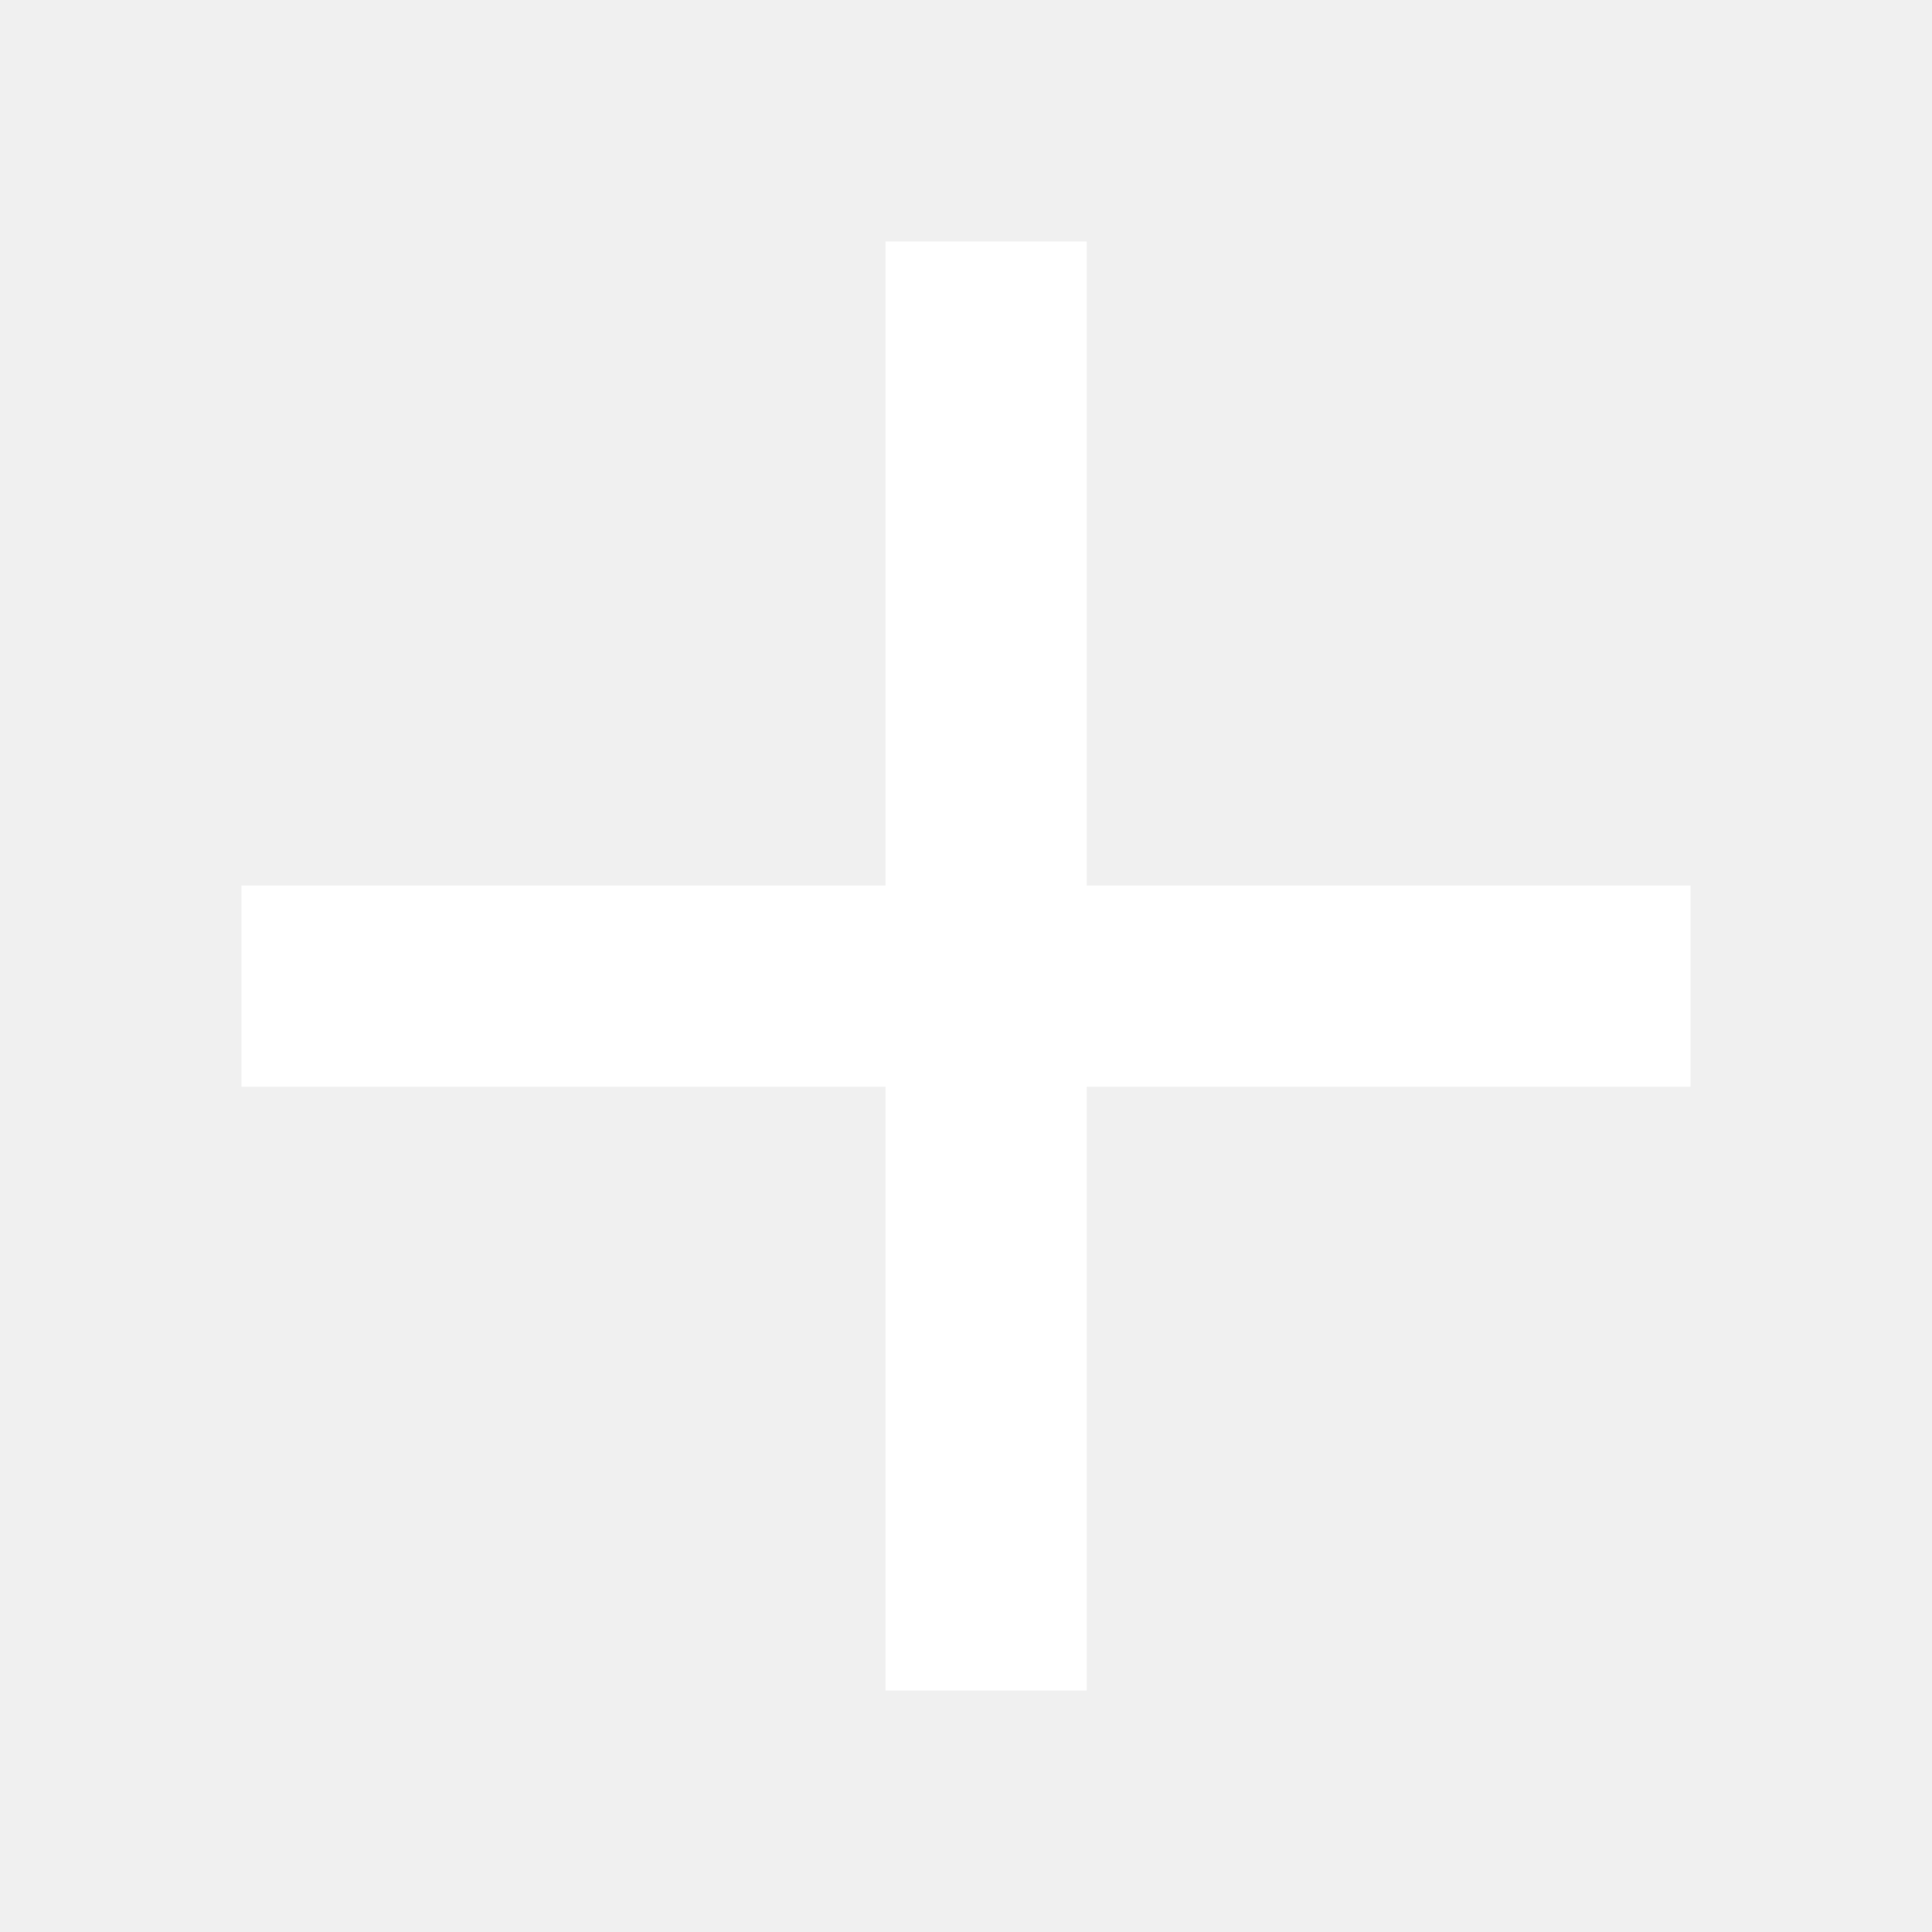
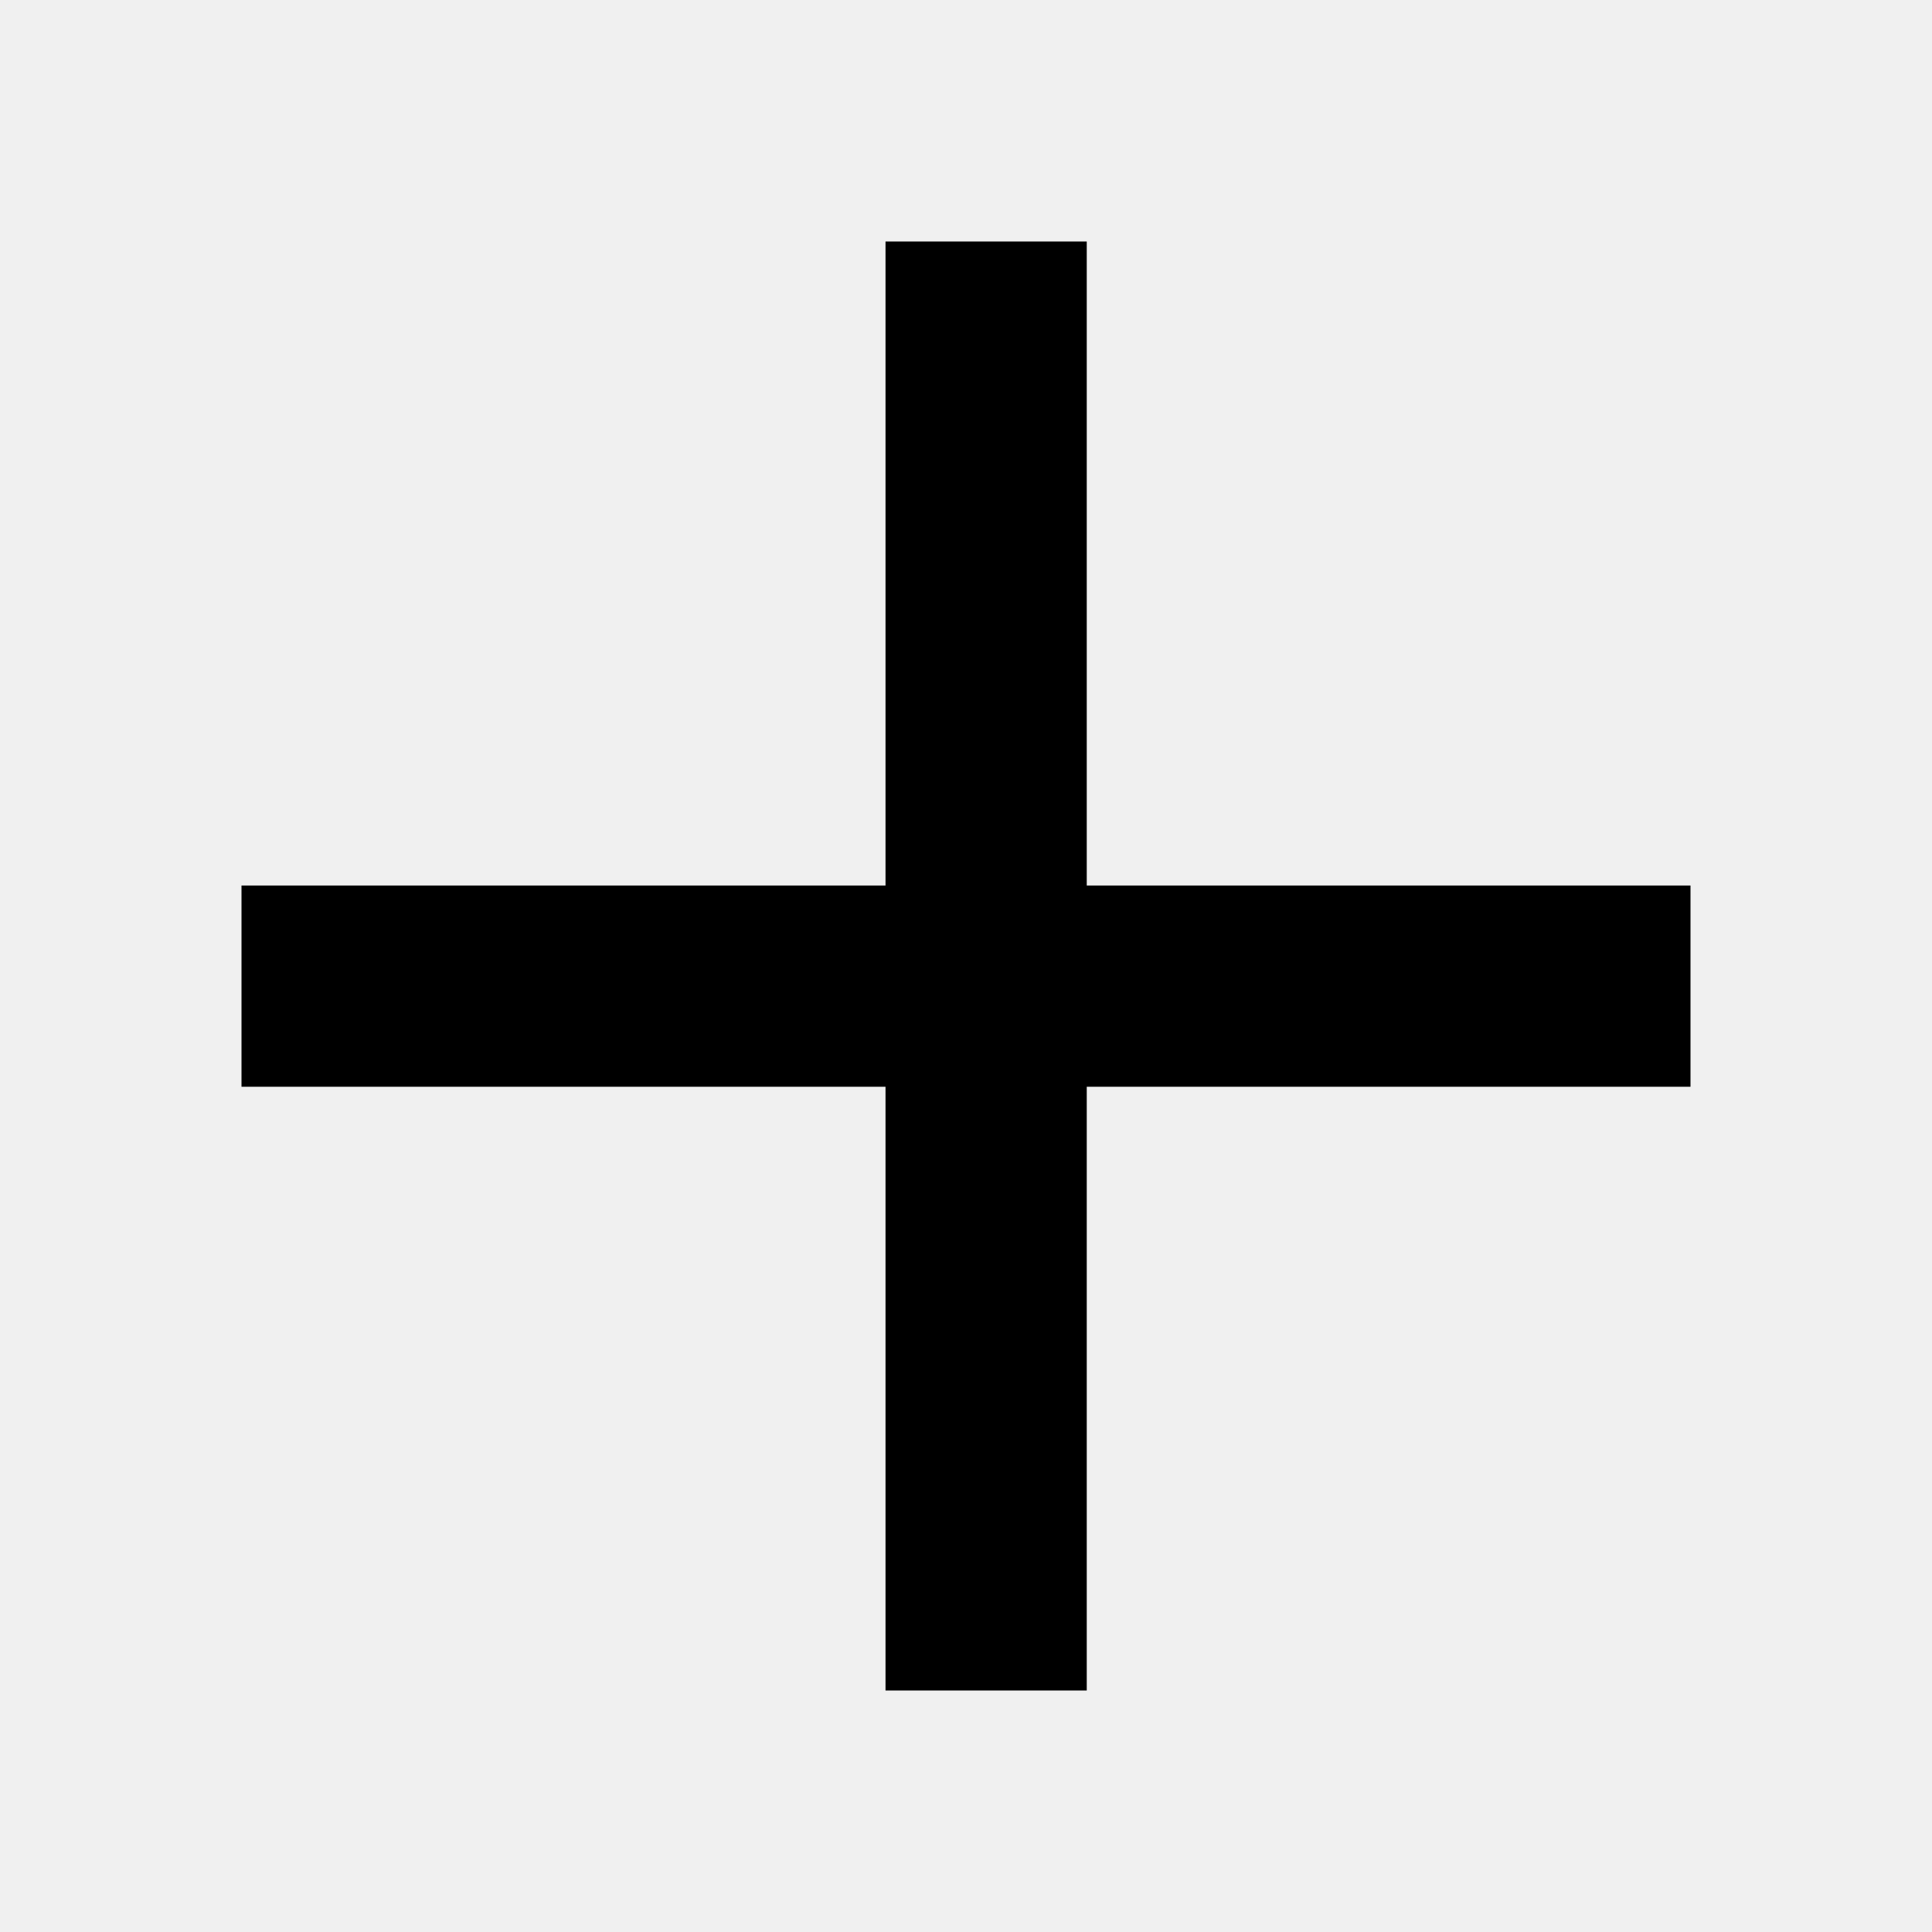
<svg xmlns="http://www.w3.org/2000/svg" width="32" height="32" viewBox="0 0 32 32" fill="none">
  <mask id="mask0_616_27929" style="mask-type:alpha" maskUnits="userSpaceOnUse" x="0" y="0" width="32" height="32">
    <rect width="32" height="32" fill="#D9D9D9" />
  </mask>
  <g mask="url(#mask0_616_27929)">
-     <path d="M14.667 28V18H4V14.667H14.667V4H18V14.667H28V18H18V28H14.667Z" fill="white" />
+     <path d="M14.667 28V18H4V14.667H14.667V4H18V14.667H28V18H18V28H14.667Z" fill="currentColor" />
  </g>
</svg>
